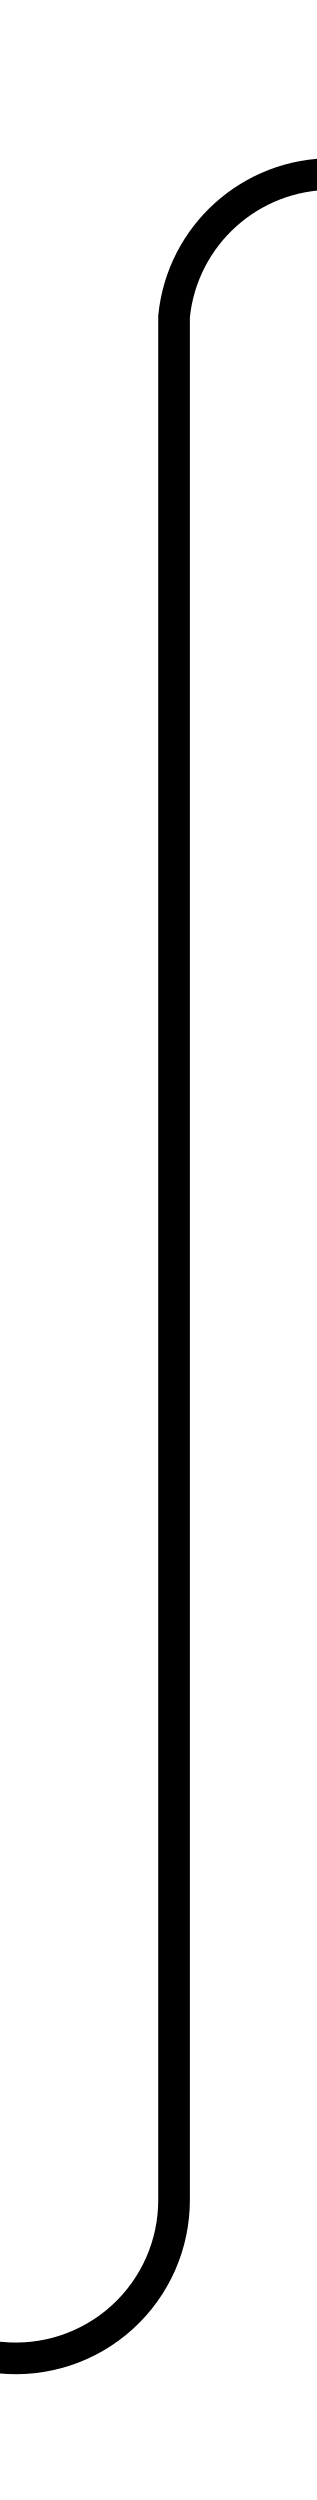
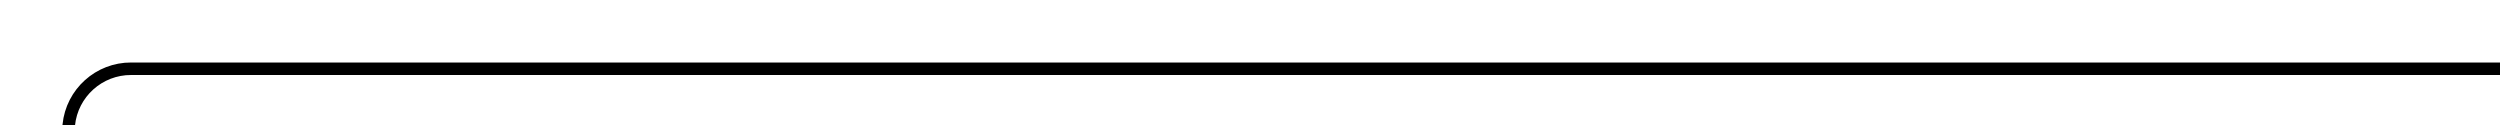
- <svg xmlns="http://www.w3.org/2000/svg" version="1.1" width="10px" height="79px" preserveAspectRatio="xMidYMin meet" viewBox="1490 112  8 79">
-   <path d="M 574.5 289  L 574.5 191  A 5 5 0 0 1 579.5 186.5 L 1489 186.5  A 5 5 0 0 0 1494.5 181.5 L 1494.5 122  A 5 5 0 0 1 1499.5 117.5 L 1504 117.5  " stroke-width="1" stroke="#000000" fill="none" />
-   <path d="M 574.5 284  A 3 3 0 0 0 571.5 287 A 3 3 0 0 0 574.5 290 A 3 3 0 0 0 577.5 287 A 3 3 0 0 0 574.5 284 Z " fill-rule="nonzero" fill="#000000" stroke="none" />
+ <svg xmlns="http://www.w3.org/2000/svg" version="1.1" width="200px" height="10px" preserveAspectRatio="xMinYMid meet" viewBox="1304 44  200 8">
+   <path d="M 1116 142.5  L 1304 142.5  A 5 5 0 0 0 1309.5 137.5 L 1309.5 53  A 5 5 0 0 1 1314.5 48.5 L 1504 48.5  " stroke-width="1" stroke="#000000" fill="none" />
+   <path d="M 1118 139.5  A 3 3 0 0 0 1115 142.5 A 3 3 0 0 0 1118 145.5 A 3 3 0 0 0 1121 142.5 A 3 3 0 0 0 1118 139.5 Z " fill-rule="nonzero" fill="#000000" stroke="none" />
</svg>
